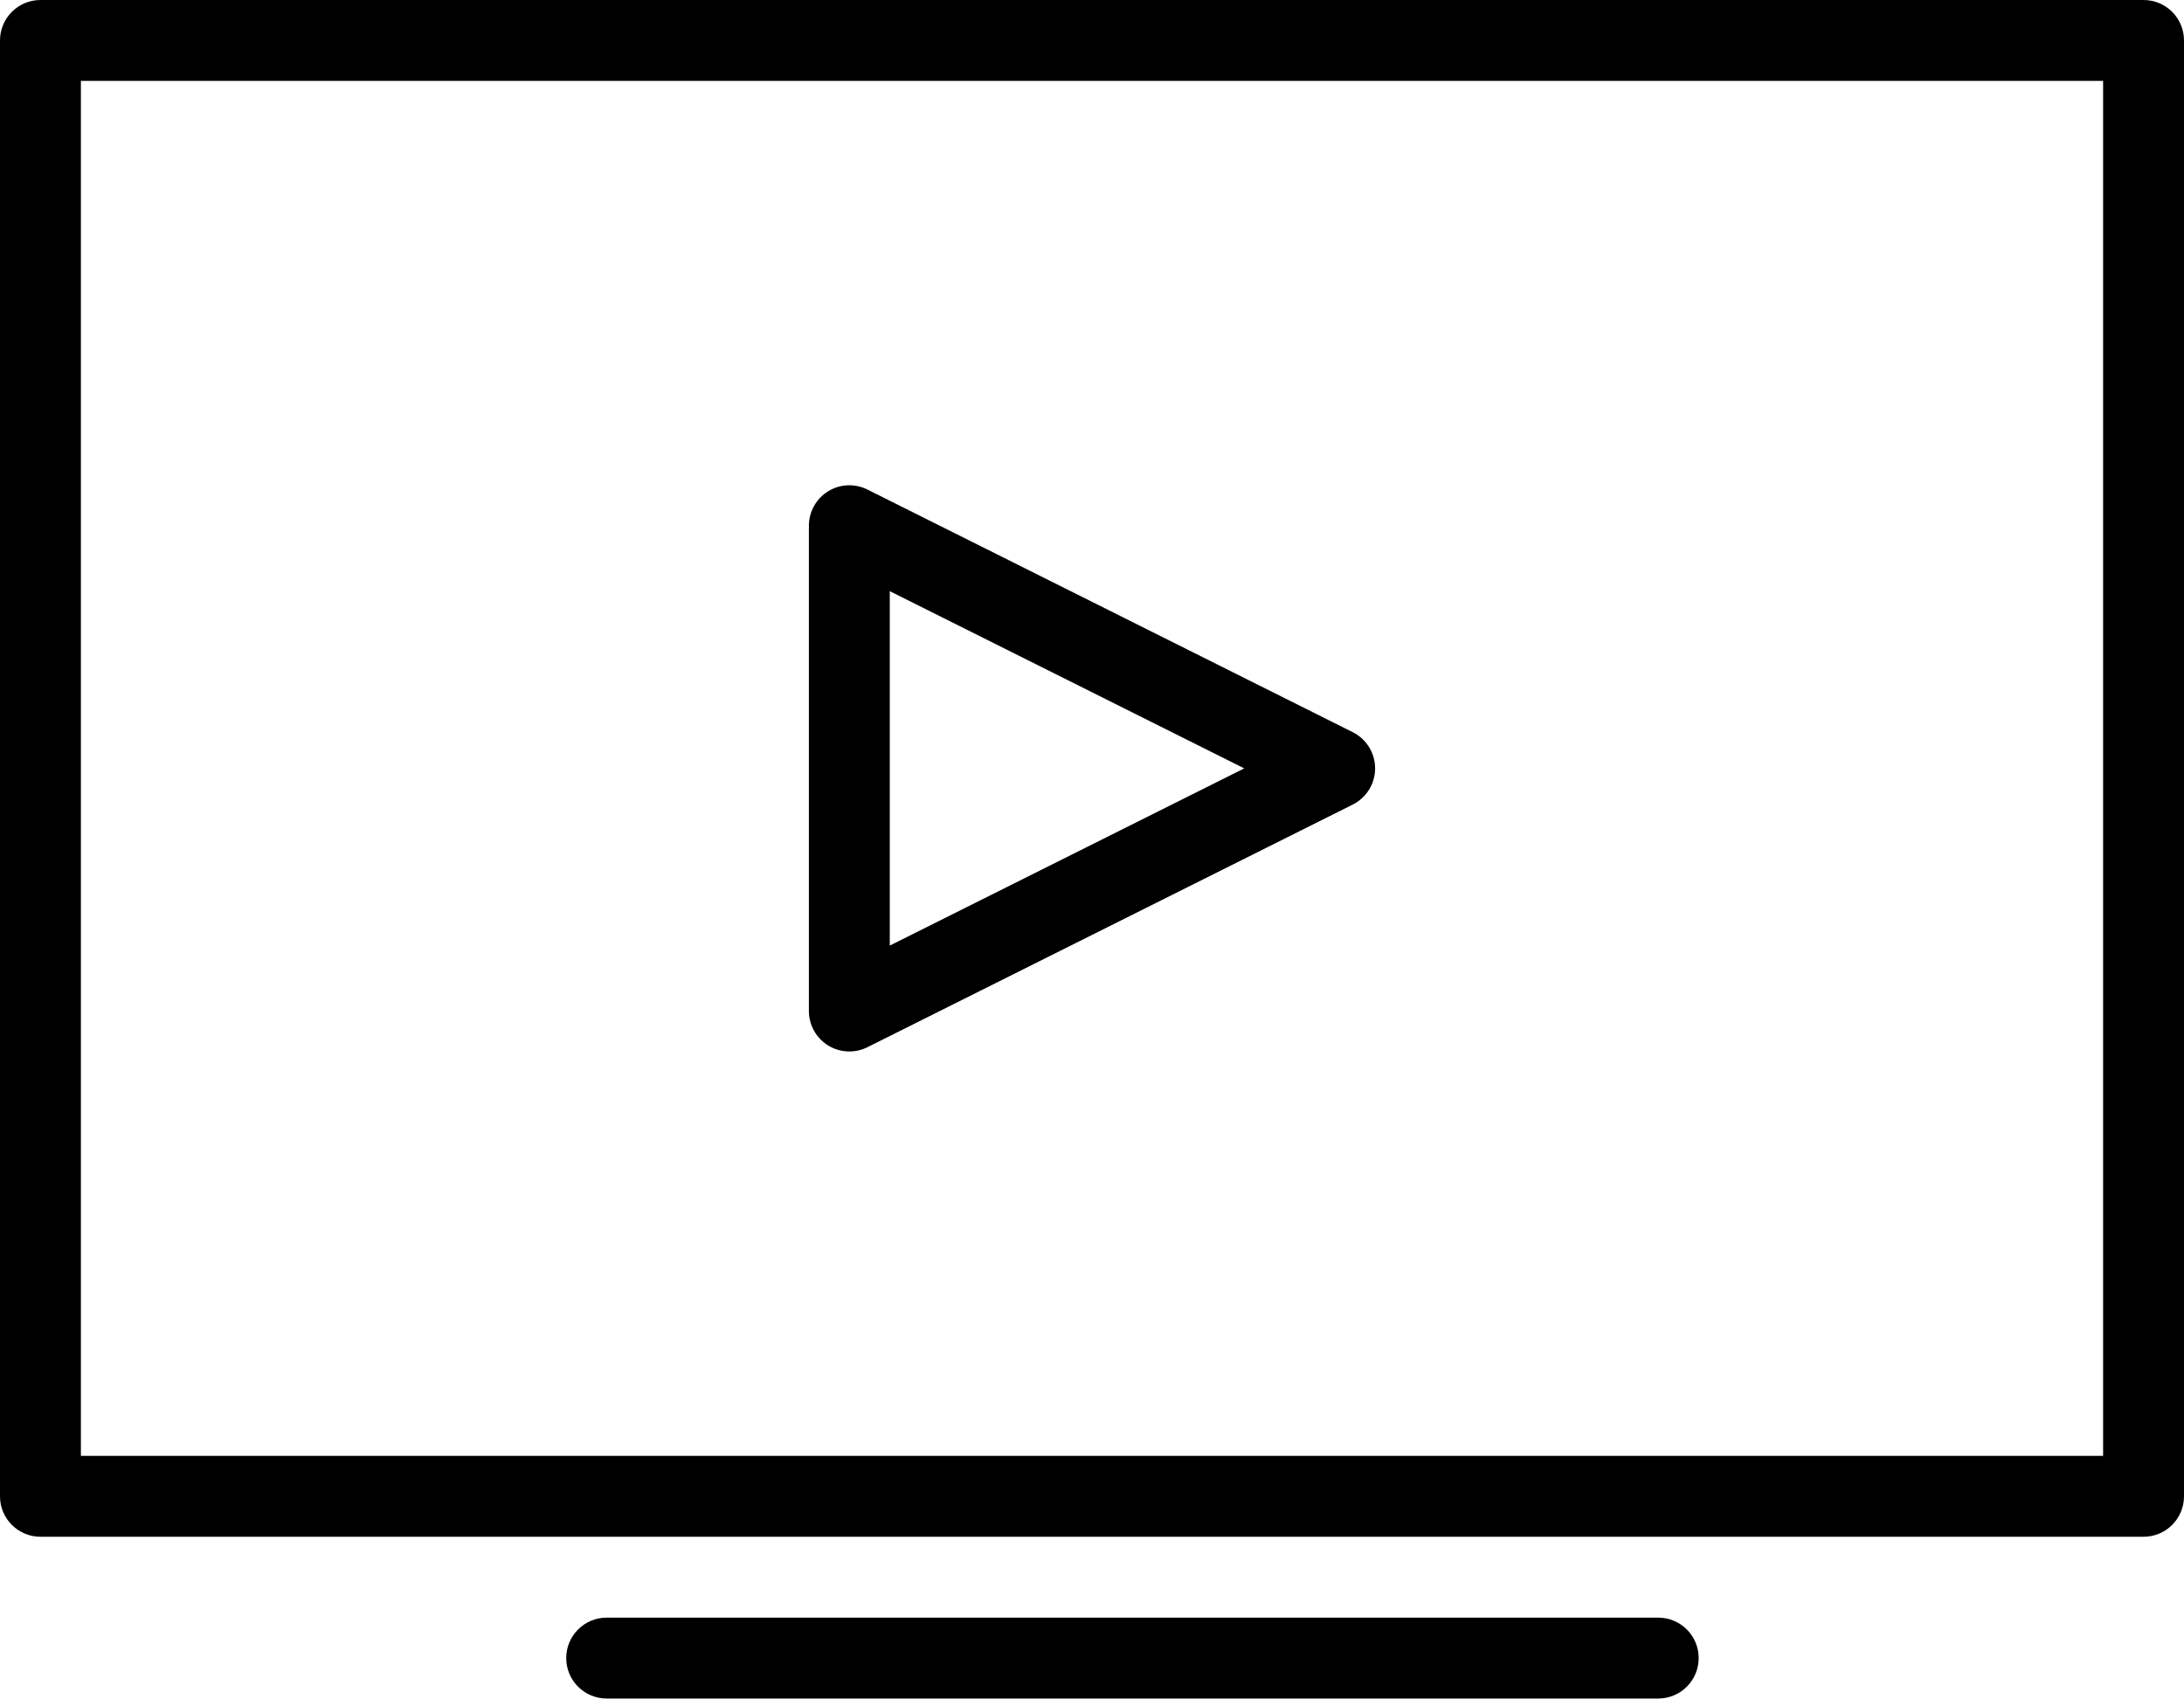
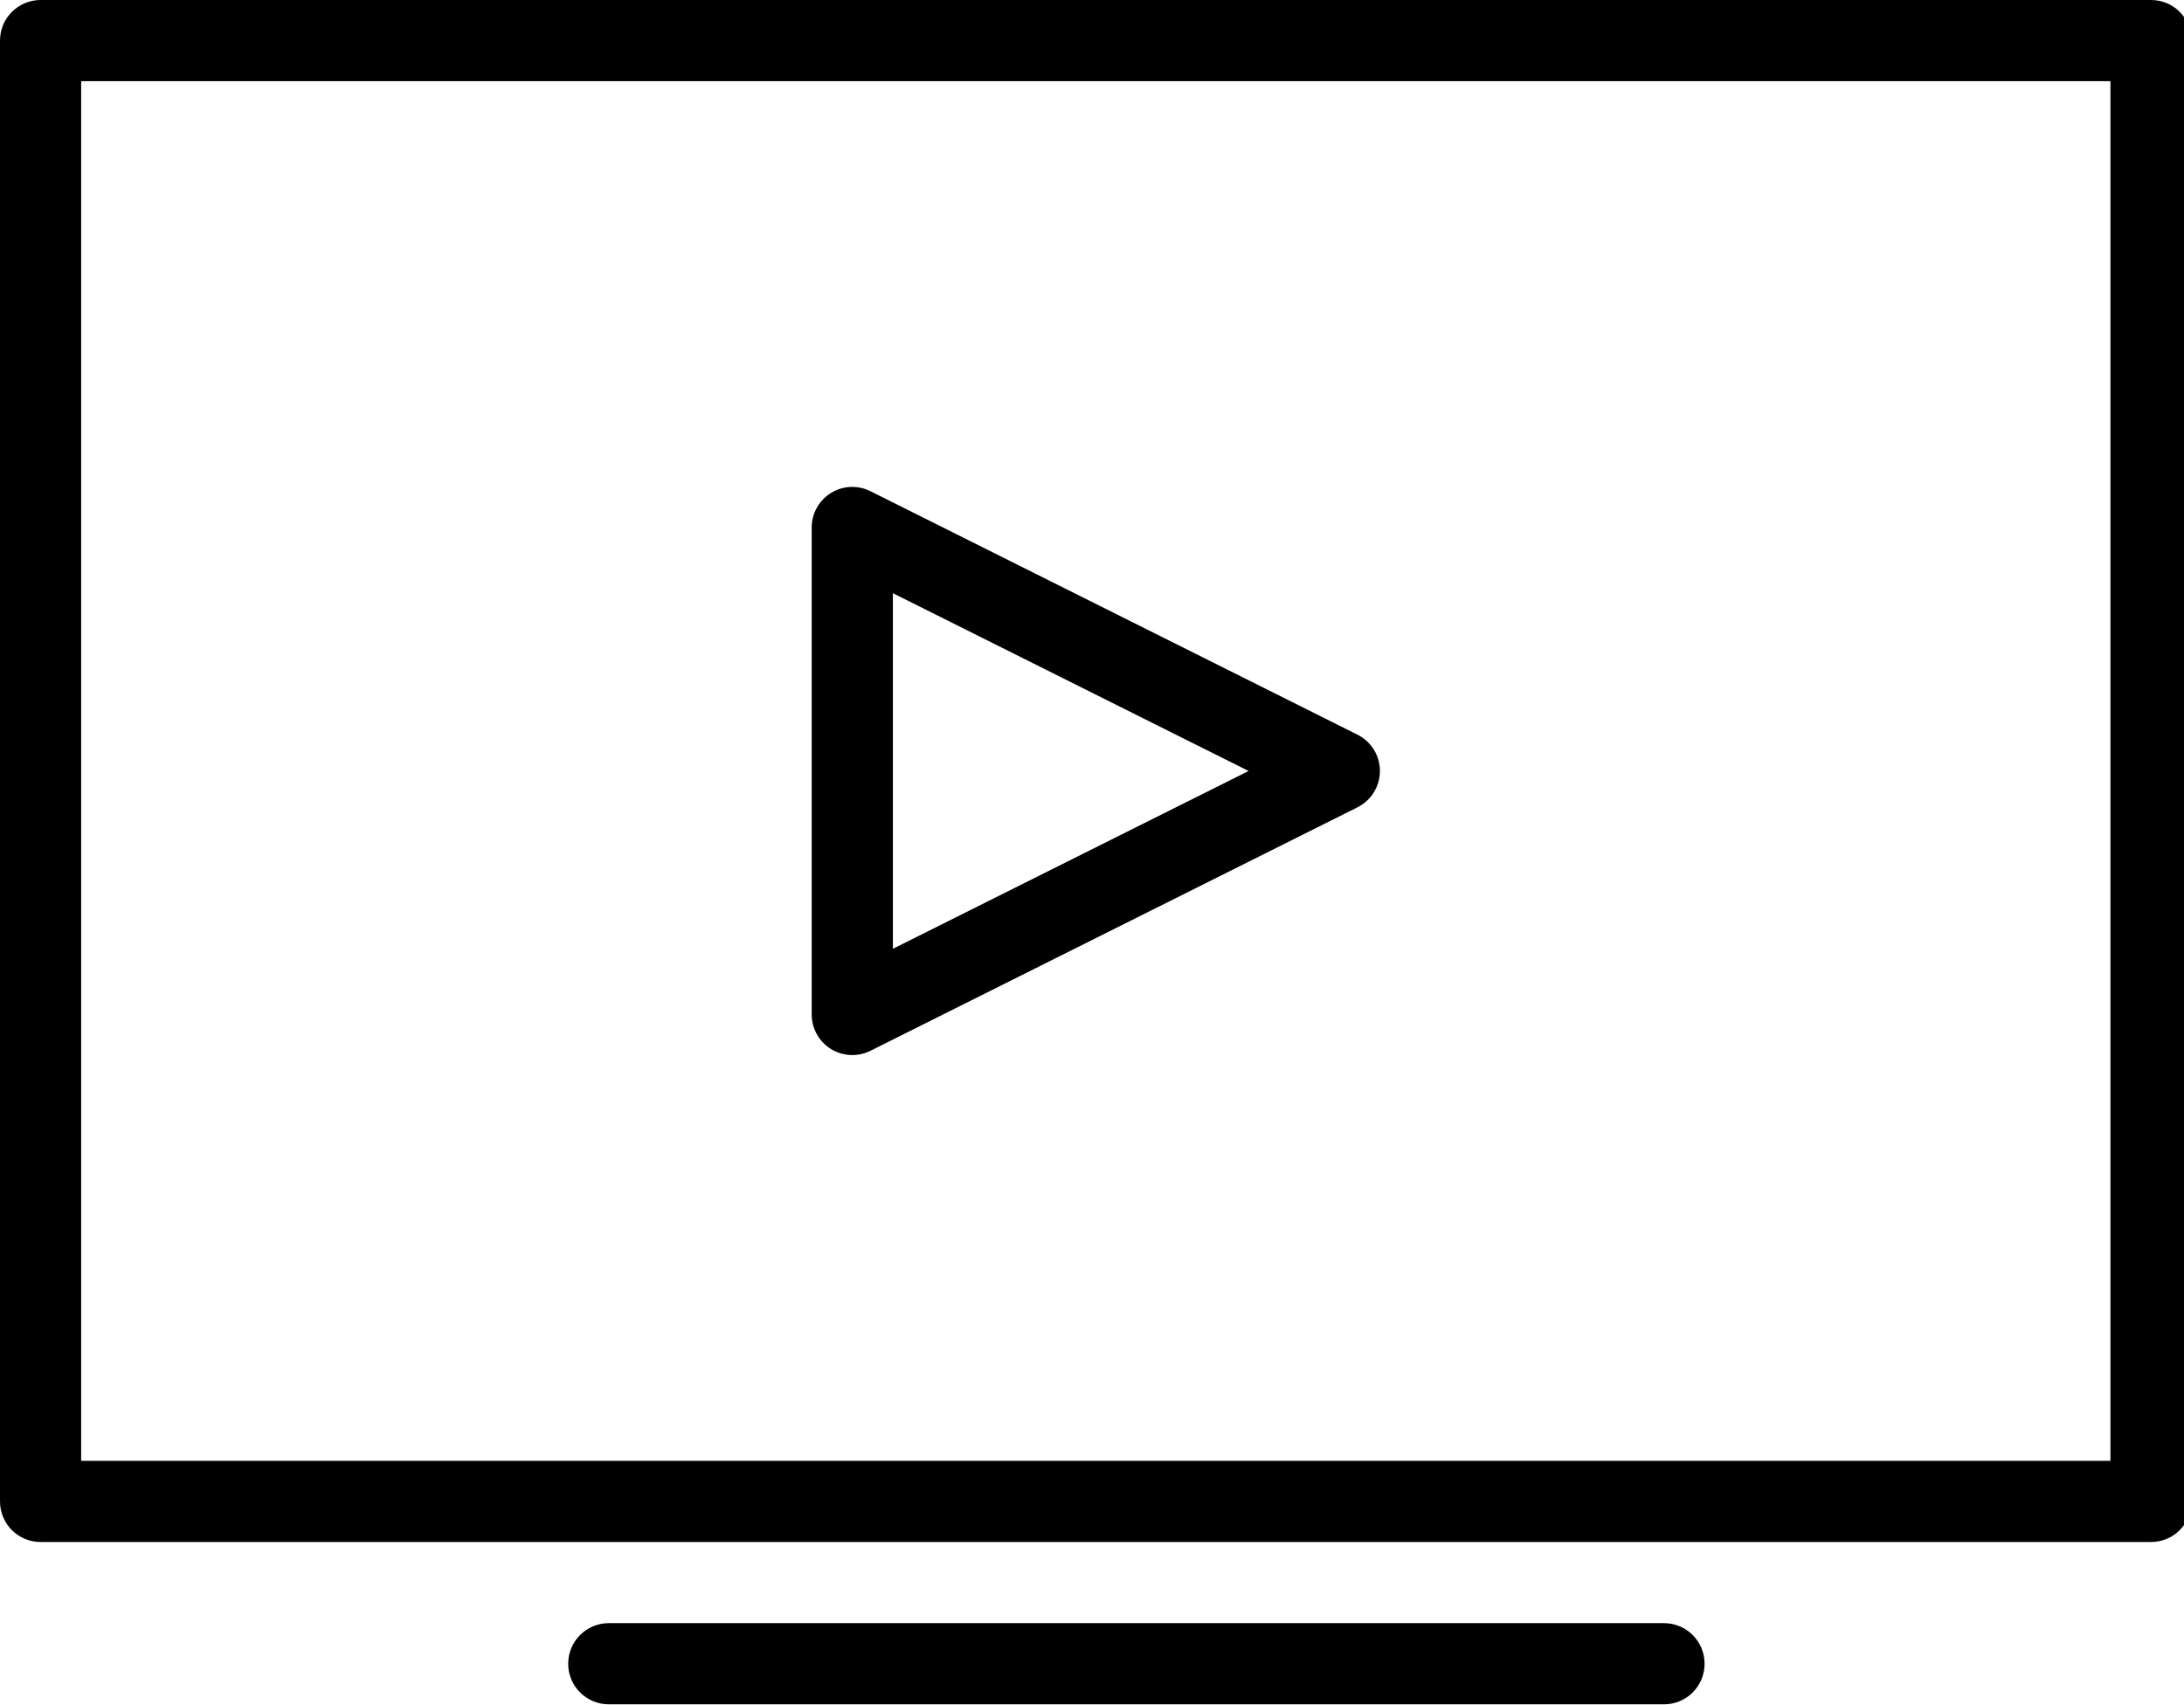
- <svg xmlns="http://www.w3.org/2000/svg" id="svg2" enable-background="new 0 0 64 64" xml:space="preserve" height="42" width="54" version="1.1" x="0px" y="0px" viewBox="0 0 54 42">
-   <g id="g6" transform="translate(-5,-11)">
-     <g id="g8">
-       <path id="path10" d="m58 11h-52c-0.552 0-1 0.448-1 1v36c0 0.553 0.448 1 1 1h52c0.553 0 1-0.447 1-1v-36c0-0.552-0.447-1-1-1zm-1 36h-50v-34h50v34z" />
-       <path id="path12" d="m46 51h-26c-0.552 0-1 0.447-1 1s0.448 1 1 1h26c0.553 0 1-0.447 1-1s-0.447-1-1-1z" />
-       <path id="path14" d="m25.474 36.851c0.161 0.099 0.343 0.149 0.526 0.149 0.153 0 0.306-0.035 0.447-0.105l12-6c0.339-0.17 0.553-0.516 0.553-0.895s-0.214-0.725-0.553-0.895l-12-6c-0.31-0.154-0.678-0.139-0.973 0.044-0.294 0.183-0.474 0.504-0.474 0.851v12c0 0.347 0.18 0.668 0.474 0.851zm1.526-11.233 8.764 4.382-8.764 4.382v-8.764z" />
-     </g>
-   </g>
+ <svg xmlns="http://www.w3.org/2000/svg" version="1.1" width="82" height="64" viewBox="0 0 82 64">
+   <path fill="#000" d="M80.762 0h-79.238c-0.841 0-1.524 0.683-1.524 1.524v54.857c0 0.843 0.683 1.524 1.524 1.524h79.238c0.843 0 1.524-0.681 1.524-1.524v-54.857c0-0.841-0.681-1.524-1.524-1.524zM79.238 54.857h-76.191v-51.809h76.191v51.809z" />
+   <path fill="#000" d="M62.476 60.952h-39.619c-0.841 0-1.524 0.681-1.524 1.524s0.683 1.524 1.524 1.524h39.619c0.843 0 1.524-0.681 1.524-1.524s-0.681-1.524-1.524-1.524z" />
+   <path fill="#000" d="M31.198 39.392c0.245 0.151 0.523 0.227 0.802 0.227 0.233 0 0.466-0.053 0.681-0.16l18.286-9.143c0.517-0.259 0.843-0.786 0.843-1.364s-0.326-1.105-0.843-1.364l-18.286-9.143c-0.472-0.235-1.033-0.212-1.483 0.067-0.448 0.279-0.722 0.768-0.722 1.297v18.286c0 0.529 0.274 1.018 0.722 1.297zM33.524 22.275l13.355 6.677-13.355 6.677v-13.355z" />
</svg>
